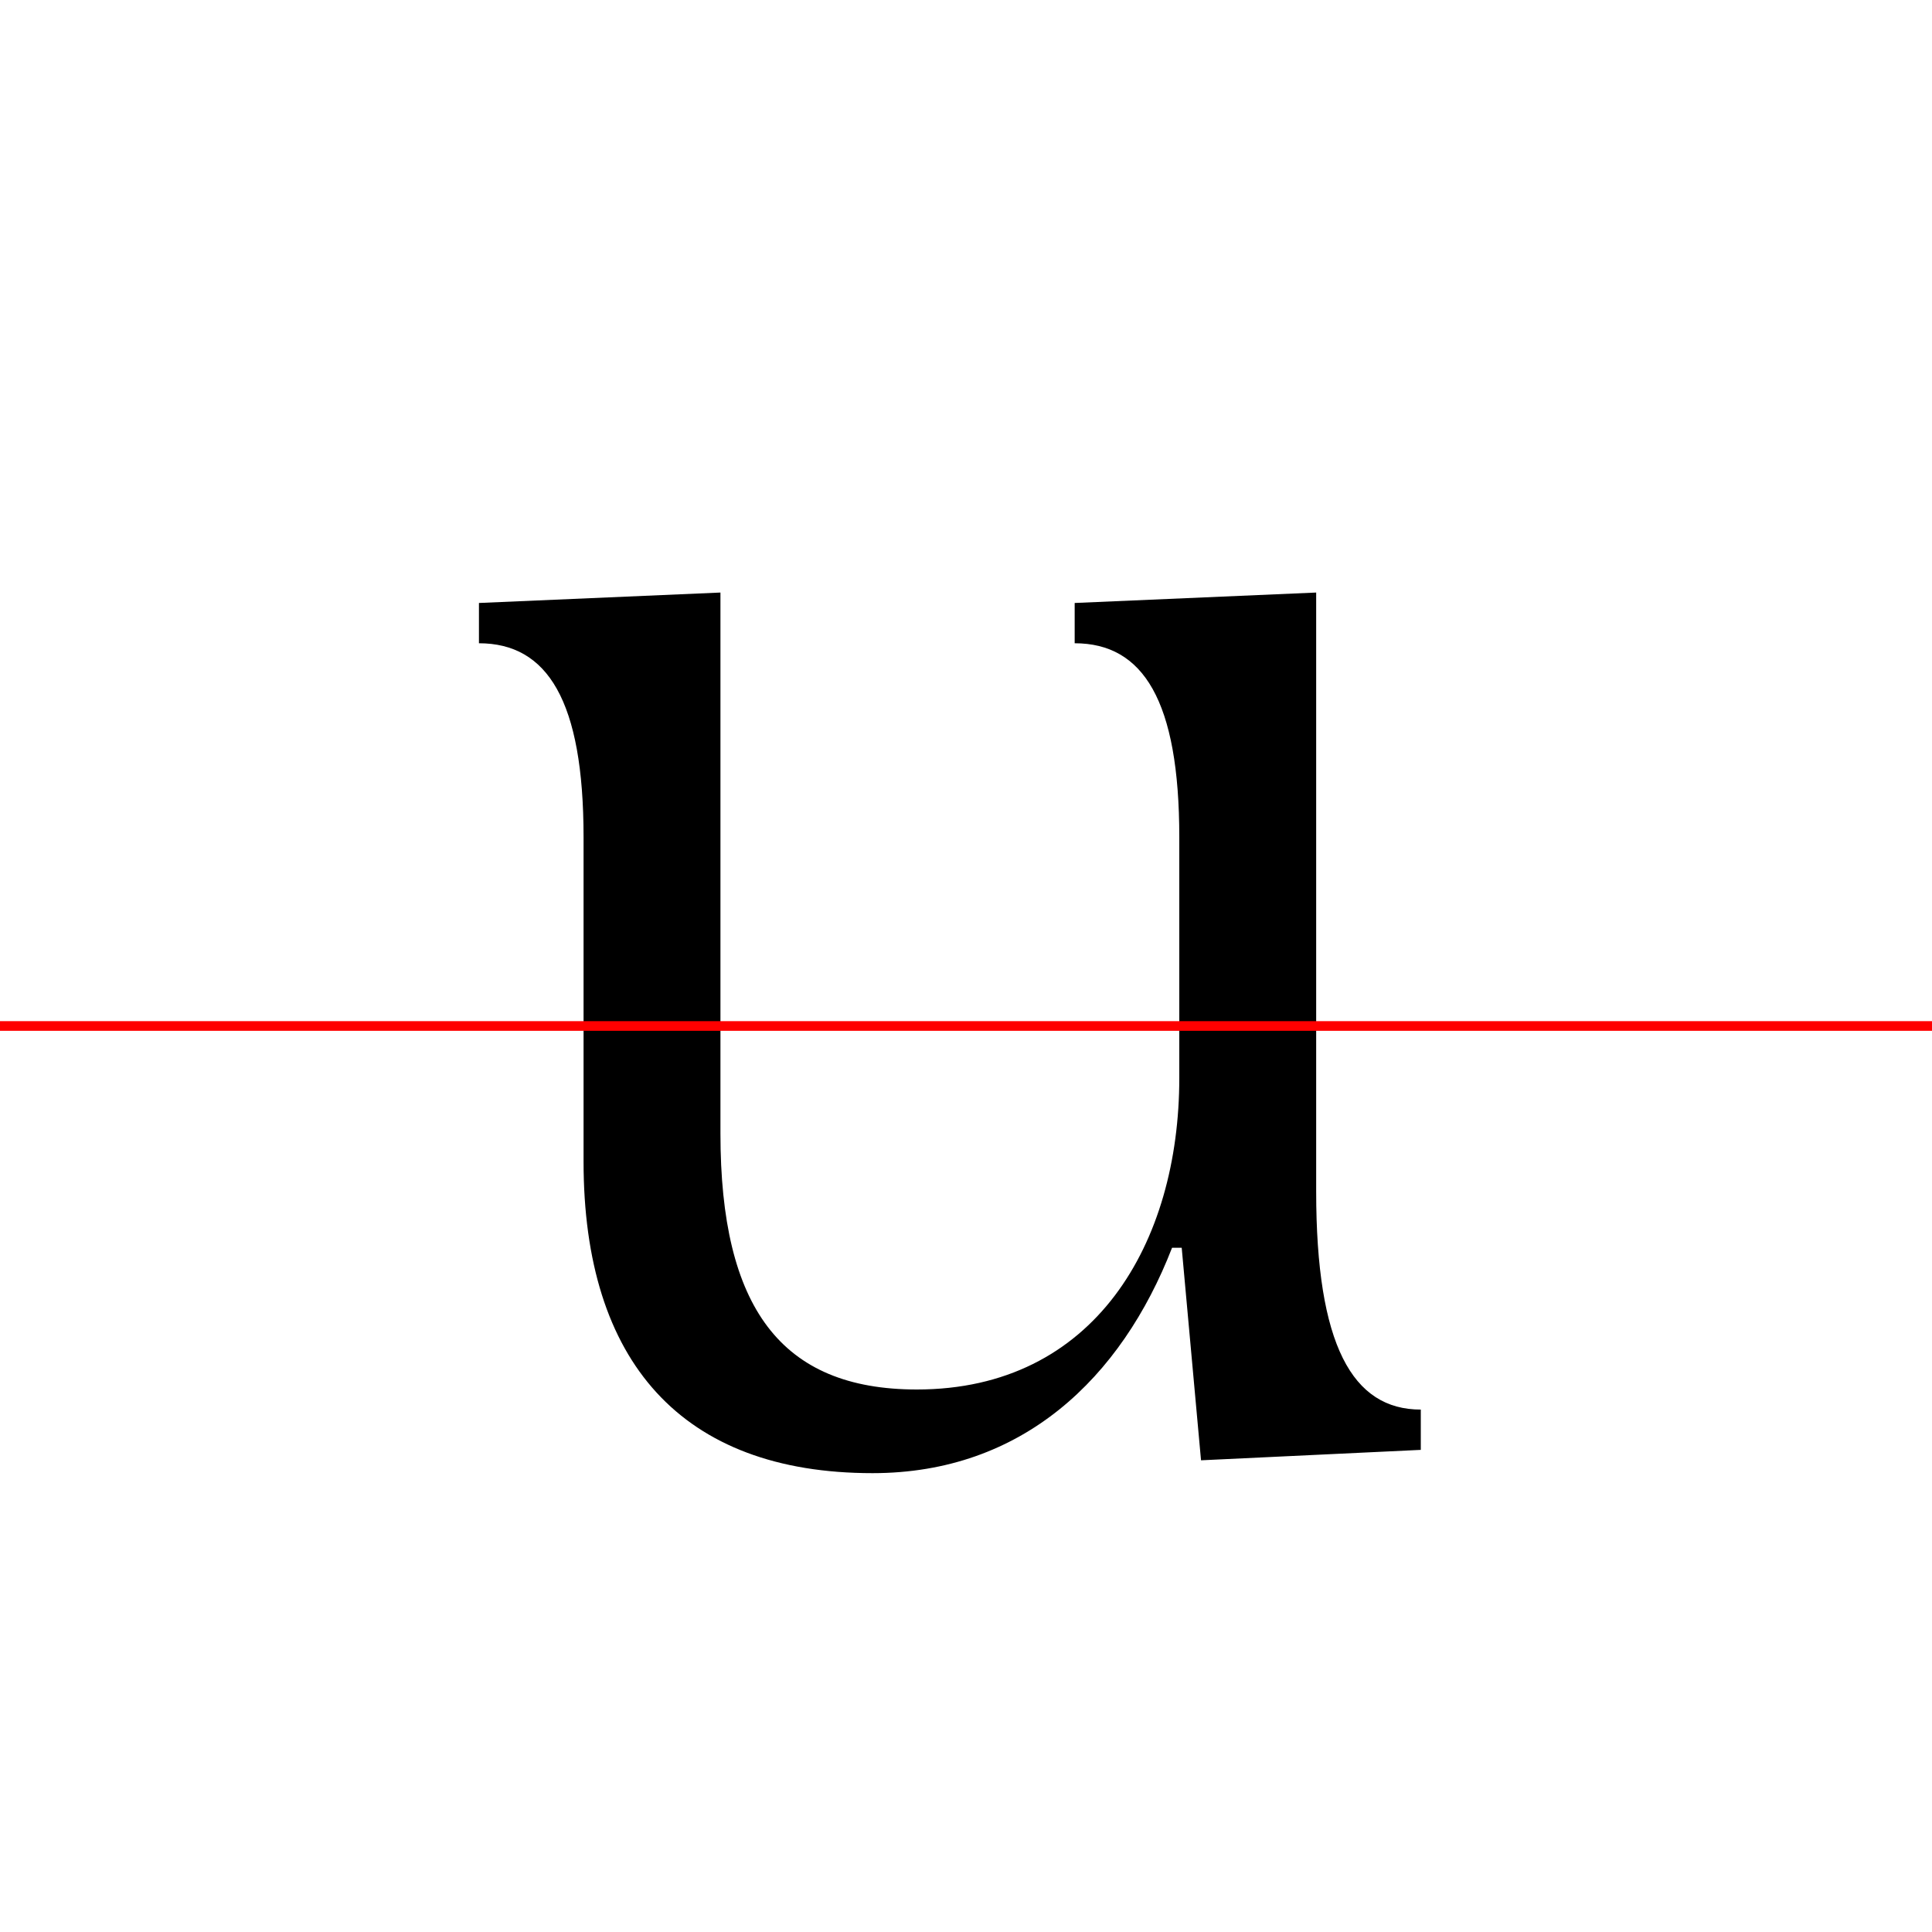
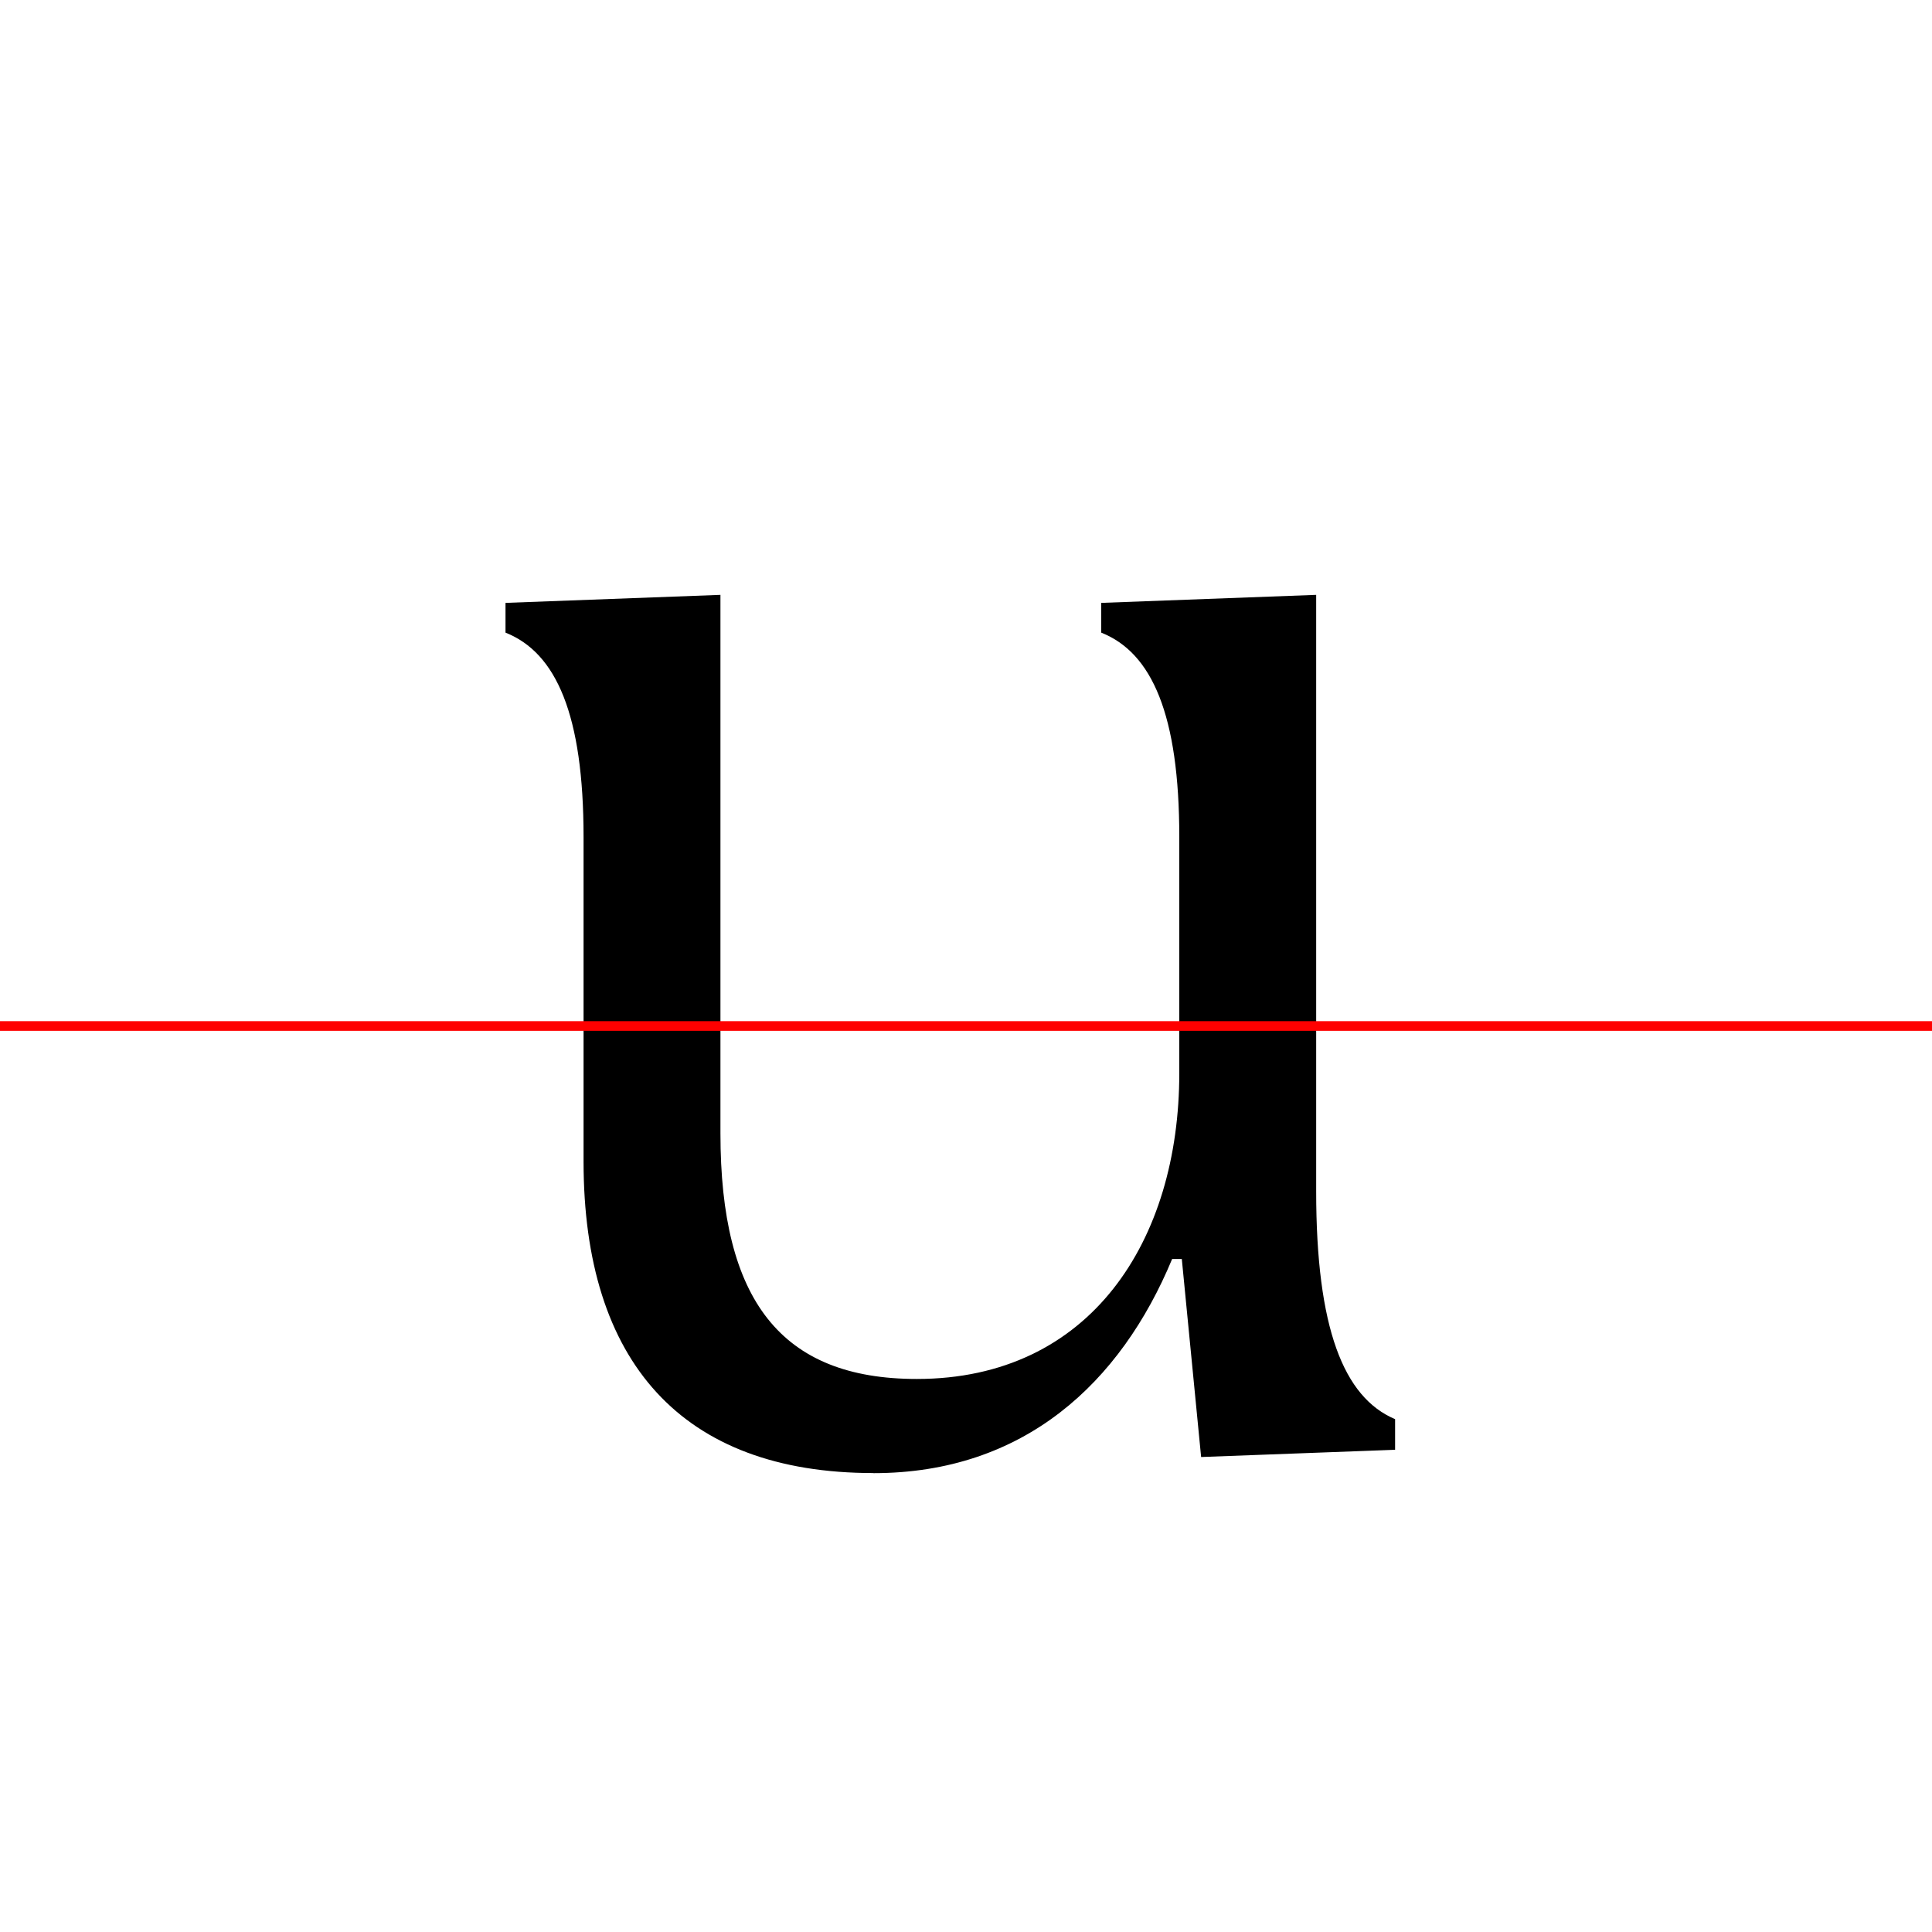
<svg xmlns="http://www.w3.org/2000/svg" width="200" height="200" viewBox="0 0 200 200" version="1.1">
  <path d="M0,0 l200,0 l0,200 l-200,0 Z M0,0" fill="rgb(255,255,255)" transform="matrix(1,0,0,-1,0,200)" />
  <clipPath id="clip543">
    <path clip-rule="evenodd" d="M0,43.79 l200,0 l0,200 l-200,0 Z M0,43.79" transform="matrix(1,0,0,-1,0,150)" />
  </clipPath>
  <g clip-path="url(#clip543)">
-     <path d="M90.33,-2.5 c15.5,0,25.75,9.83,31.0,23.33 l1.0,0 l2.0,-22.0 l22.75,1.08 l0,4.17 c-7.08,0,-10.83,6.67,-10.83,22.58 l0,62.0 l-25.0,-1.08 l0,-4.17 c7.08,0,10.83,-5.92,10.83,-20.08 l0,-24.92 c0,-17.08,-8.75,-32.25,-27.17,-32.25 c-14.08,0,-20.33,8.5,-20.33,26.5 l0,56.0 l-25.0,-1.08 l0,-4.17 c7.08,0,10.83,-5.92,10.83,-20.08 l0,-33.58 c0,-20.75,10.17,-32.25,29.92,-32.25 Z M90.33,-2.5" fill="rgb(0,0,0)" transform="matrix(1,0,0,-1,0,150)" />
+     <path d="M90.42,-2.5 c15.58,0,25.58,9.33,30.92,22.17 l1.0,0 l2.0,-20.5 l20.08,0.75 l0,3.17 c-5.33,2.25,-8.17,9.42,-8.17,23.58 l0,61.75 l-22.25,-0.83 l0,-3.08 c5.25,-2.08,8.08,-8.5,8.08,-21.17 l0,-24.42 c0,-17.33,-9.17,-31.67,-27.17,-31.67 c-14.08,0,-20.33,8.17,-20.33,25.42 l0,55.75 l-22.25,-0.83 l0,-3.08 c5.25,-2.08,8.08,-8.5,8.08,-21.17 l0,-33.58 c0,-20.75,10.17,-32.25,30.0,-32.25 Z M90.42,-2.5" fill="rgb(0,0,0)" transform="matrix(1,0,0,-1,0,150)" />
  </g>
  <clipPath id="clip544">
    <path clip-rule="evenodd" d="M0,-50 l200,0 l0,93.79 l-200,0 Z M0,-50" transform="matrix(1,0,0,-1,0,150)" />
  </clipPath>
  <g clip-path="url(#clip544)">
-     <path d="M90.33,-2.5 c15.5,0,25.75,9.83,31.0,23.33 l1.0,0 l2.0,-22.0 l22.75,1.08 l0,4.17 c-7.08,0,-10.83,6.67,-10.83,22.58 l0,62.0 l-25.0,-1.08 l0,-4.17 c7.08,0,10.83,-5.92,10.83,-20.08 l0,-24.92 c0,-17.08,-8.75,-32.25,-27.17,-32.25 c-14.08,0,-20.33,8.5,-20.33,26.5 l0,56.0 l-25.0,-1.08 l0,-4.17 c7.08,0,10.83,-5.92,10.83,-20.08 l0,-33.58 c0,-20.75,10.17,-32.25,29.92,-32.25 Z M90.33,-2.5" fill="rgb(0,0,0)" transform="matrix(1,0,0,-1,0,150)" />
+     <path d="M90.42,-2.5 c15.58,0,25.58,9.33,30.92,22.17 l1.0,0 l2.0,-20.5 l20.08,0.75 l0,3.17 c-5.33,2.25,-8.17,9.42,-8.17,23.58 l0,61.75 l-22.25,-0.83 l0,-3.08 c5.25,-2.08,8.08,-8.5,8.08,-21.17 l0,-24.42 c0,-17.33,-9.17,-31.67,-27.17,-31.67 c-14.08,0,-20.33,8.17,-20.33,25.42 l0,55.75 l-22.25,-0.83 l0,-3.08 c5.25,-2.08,8.08,-8.5,8.08,-21.17 l0,-33.58 c0,-20.75,10.17,-32.25,30.0,-32.25 Z M90.42,-2.5" fill="rgb(0,0,0)" transform="matrix(1,0,0,-1,0,150)" />
  </g>
  <path d="M0,43.79 l200,0" fill="none" stroke="rgb(255,0,0)" stroke-width="1" transform="matrix(1,0,0,-1,0,150)" />
</svg>
